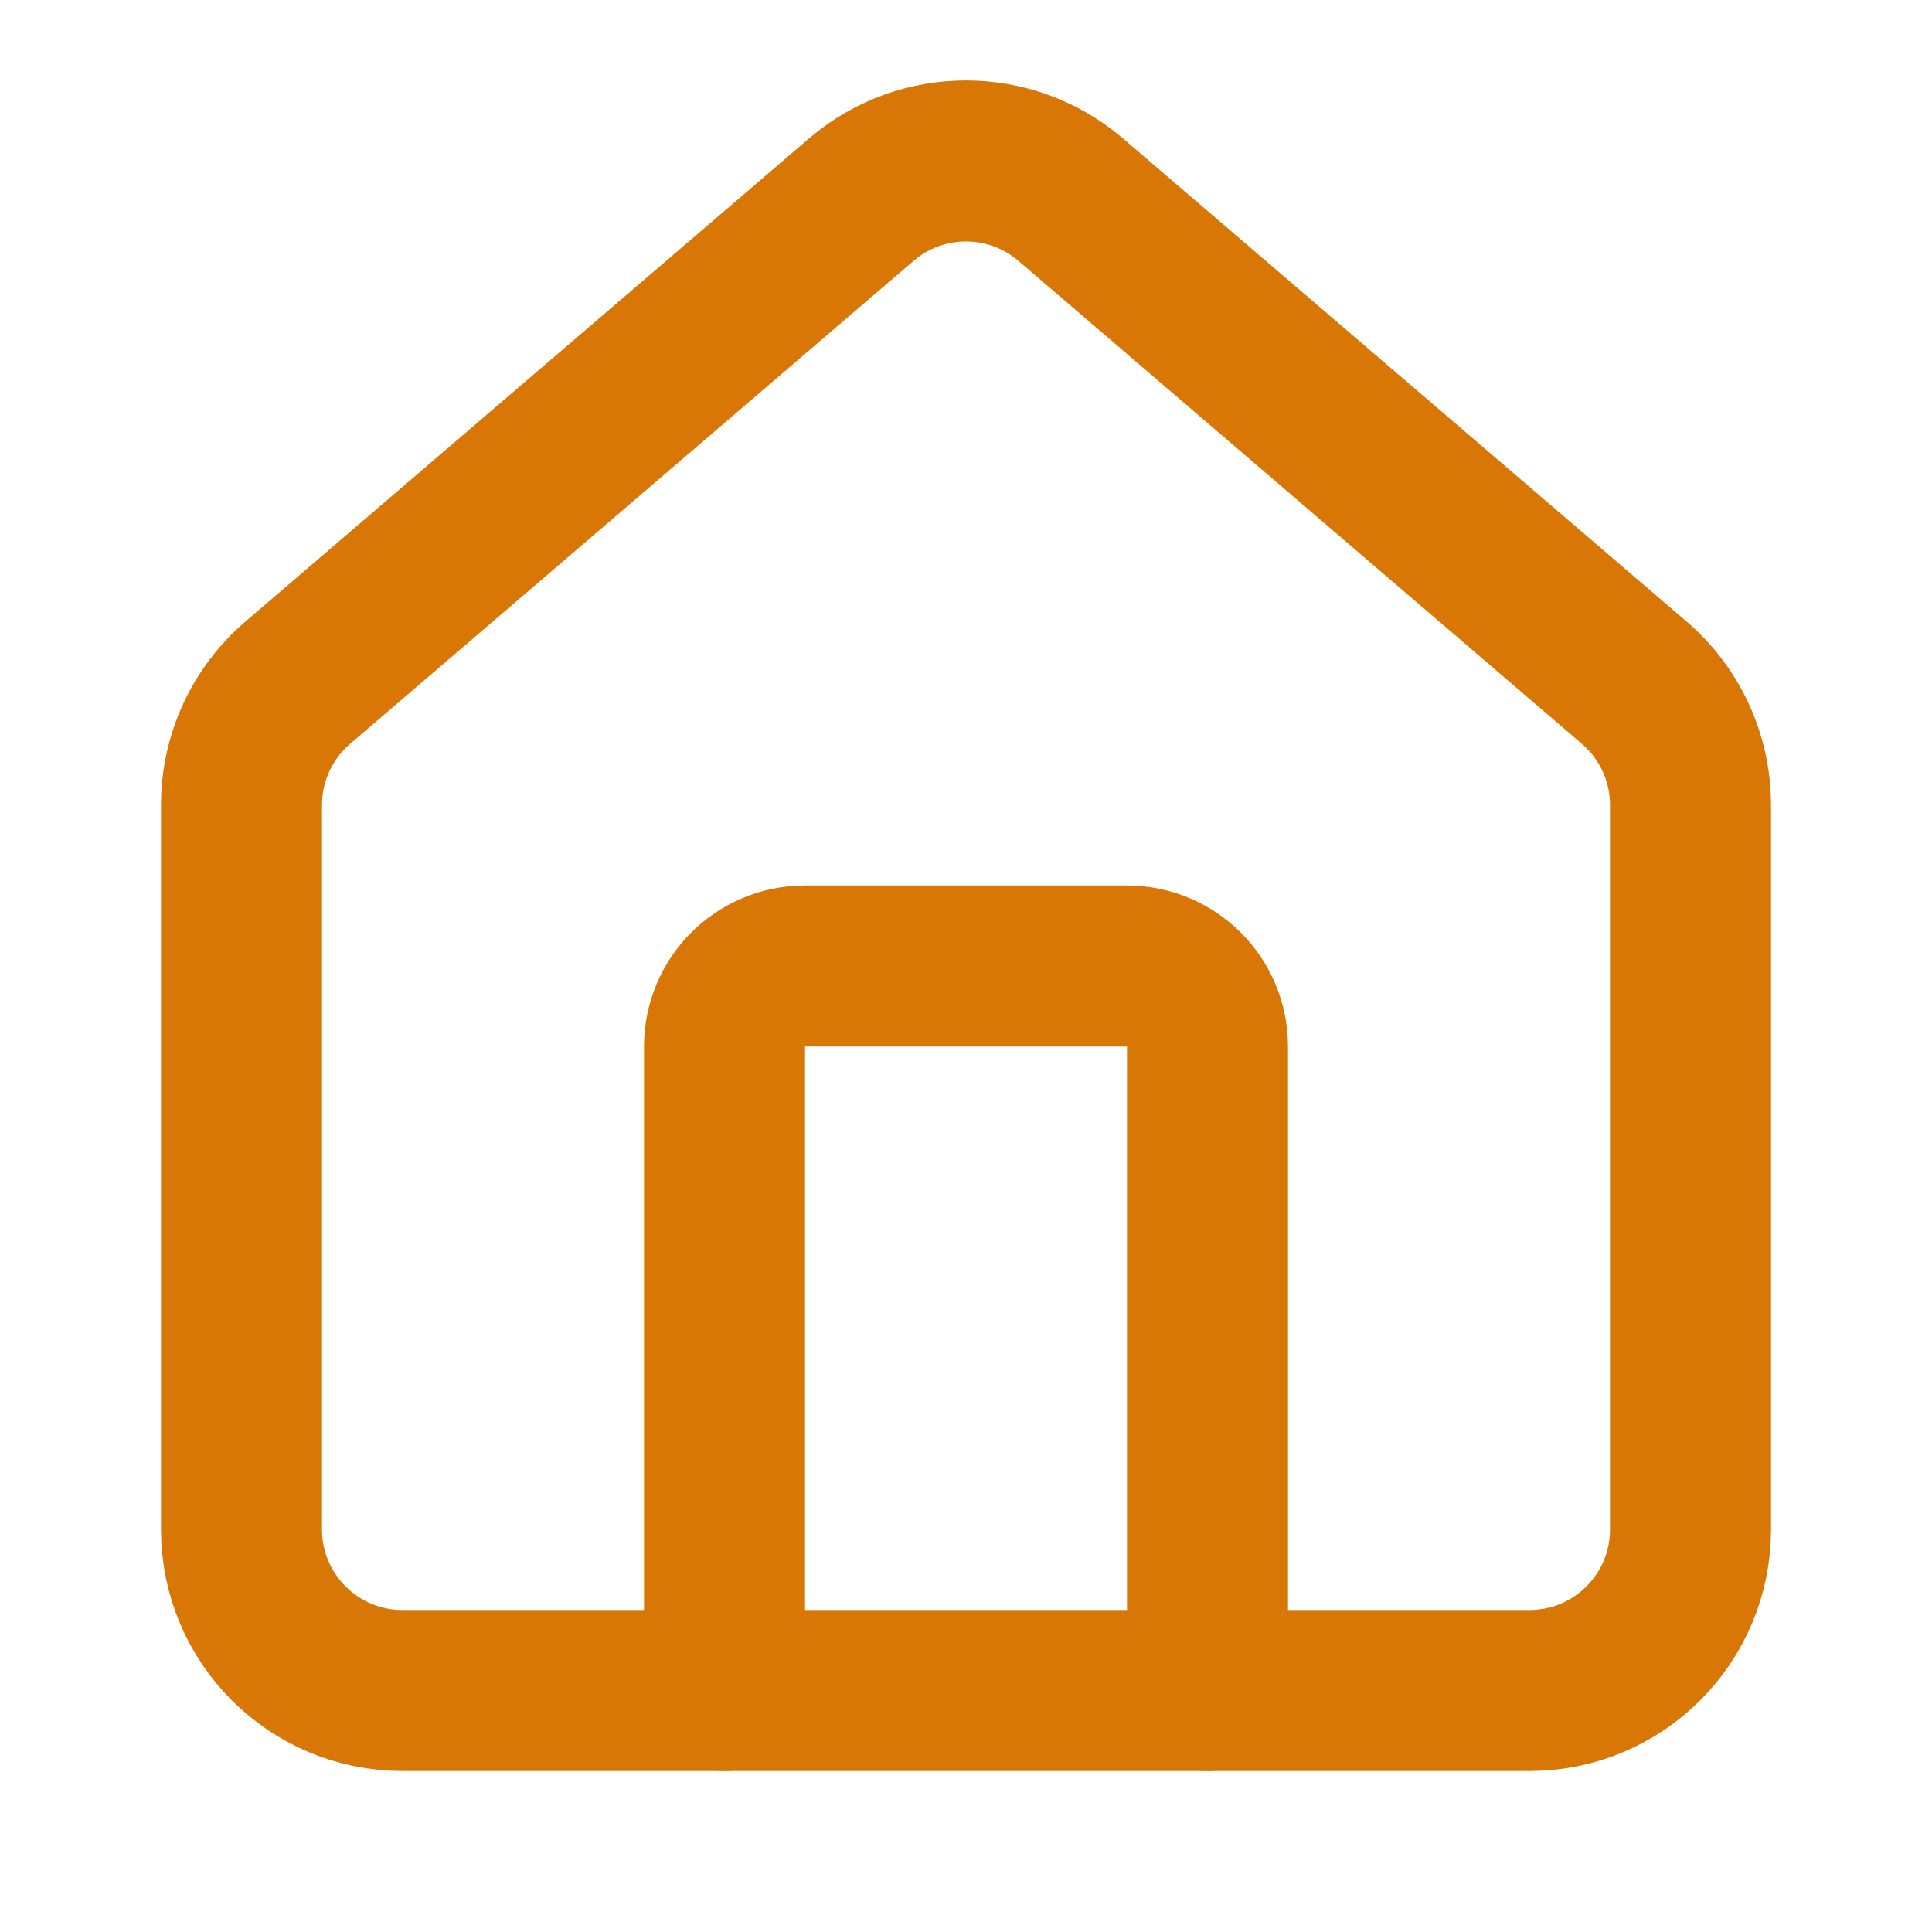
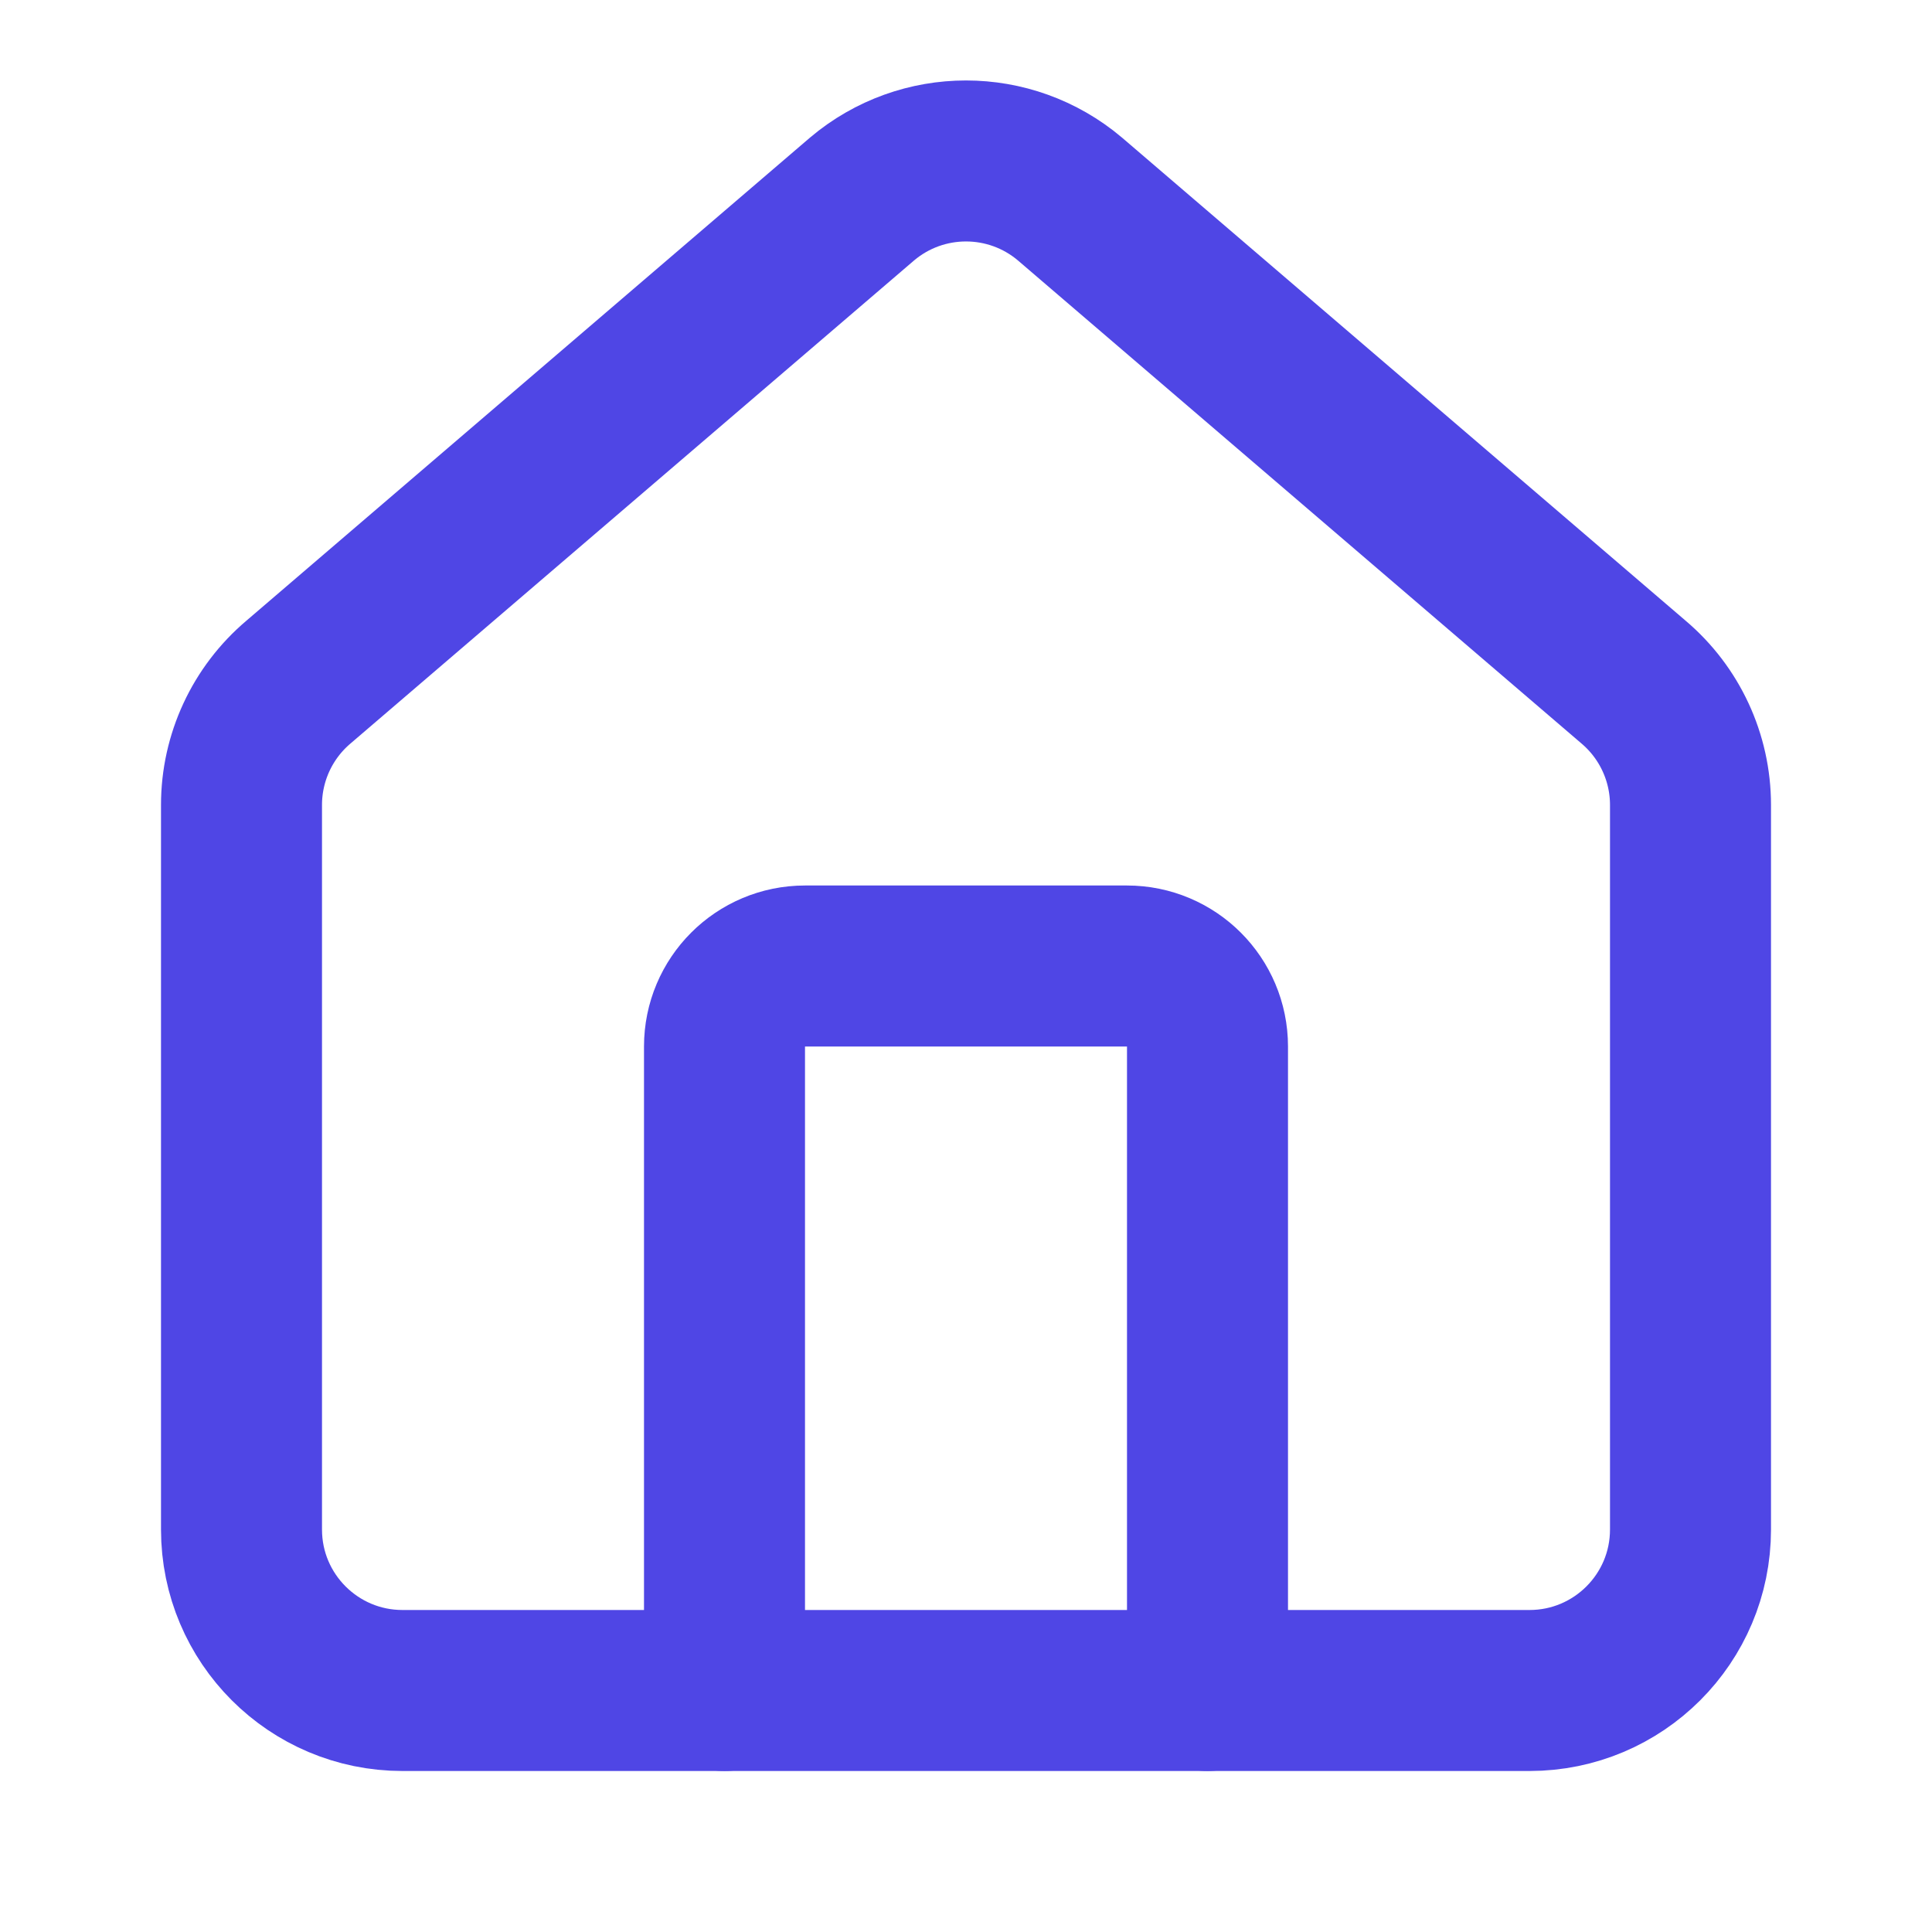
- <svg xmlns="http://www.w3.org/2000/svg" width="24" height="24" viewBox="0 0 24 24" fill="none" stroke="#d97706" stroke-width="2" stroke-linecap="round" stroke-linejoin="round" class="lucide lucide-house w-6 h-6" aria-hidden="true">
+ <svg xmlns="http://www.w3.org/2000/svg" width="24" height="24" viewBox="0 0 24 24" fill="none" stroke="#4f46e5" stroke-width="2" stroke-linecap="round" stroke-linejoin="round" class="lucide lucide-house w-6 h-6" aria-hidden="true">
  <path d="M15 21v-8a1 1 0 0 0-1-1h-4a1 1 0 0 0-1 1v8" />
  <path d="M3 10a2 2 0 0 1 .709-1.528l7-6a2 2 0 0 1 2.582 0l7 6A2 2 0 0 1 21 10v9a2 2 0 0 1-2 2H5a2 2 0 0 1-2-2z" />
</svg>
